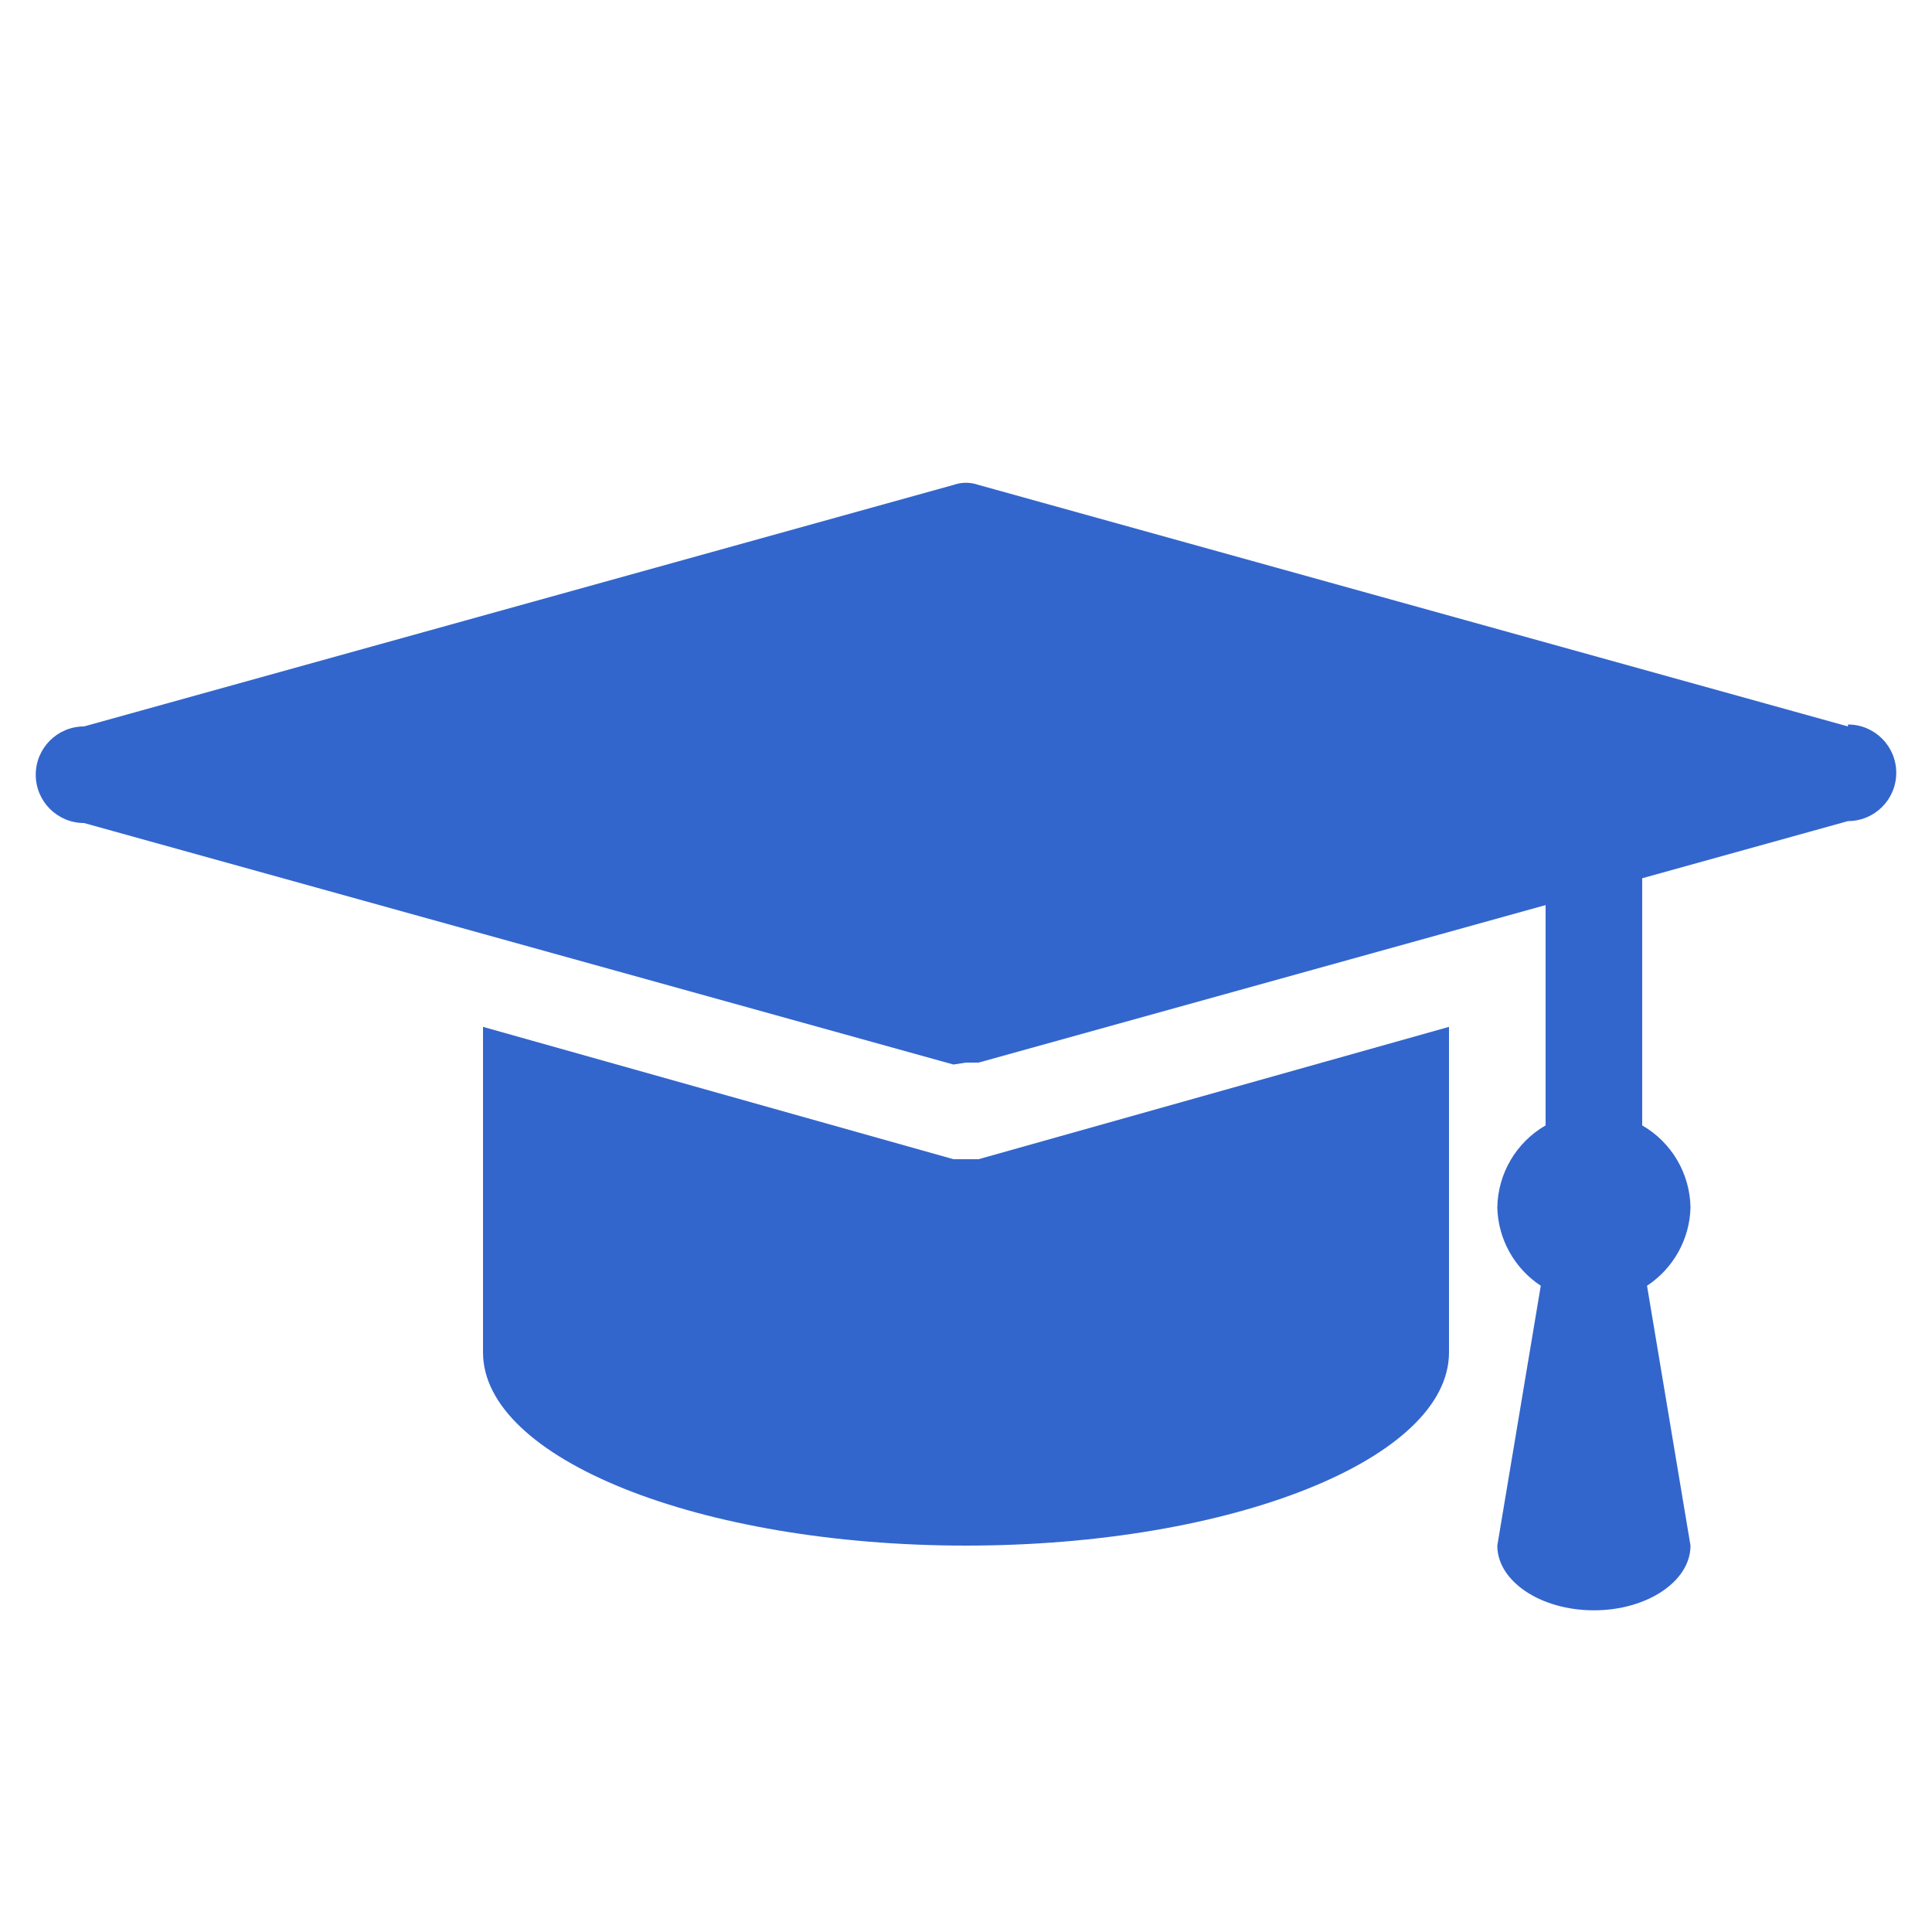
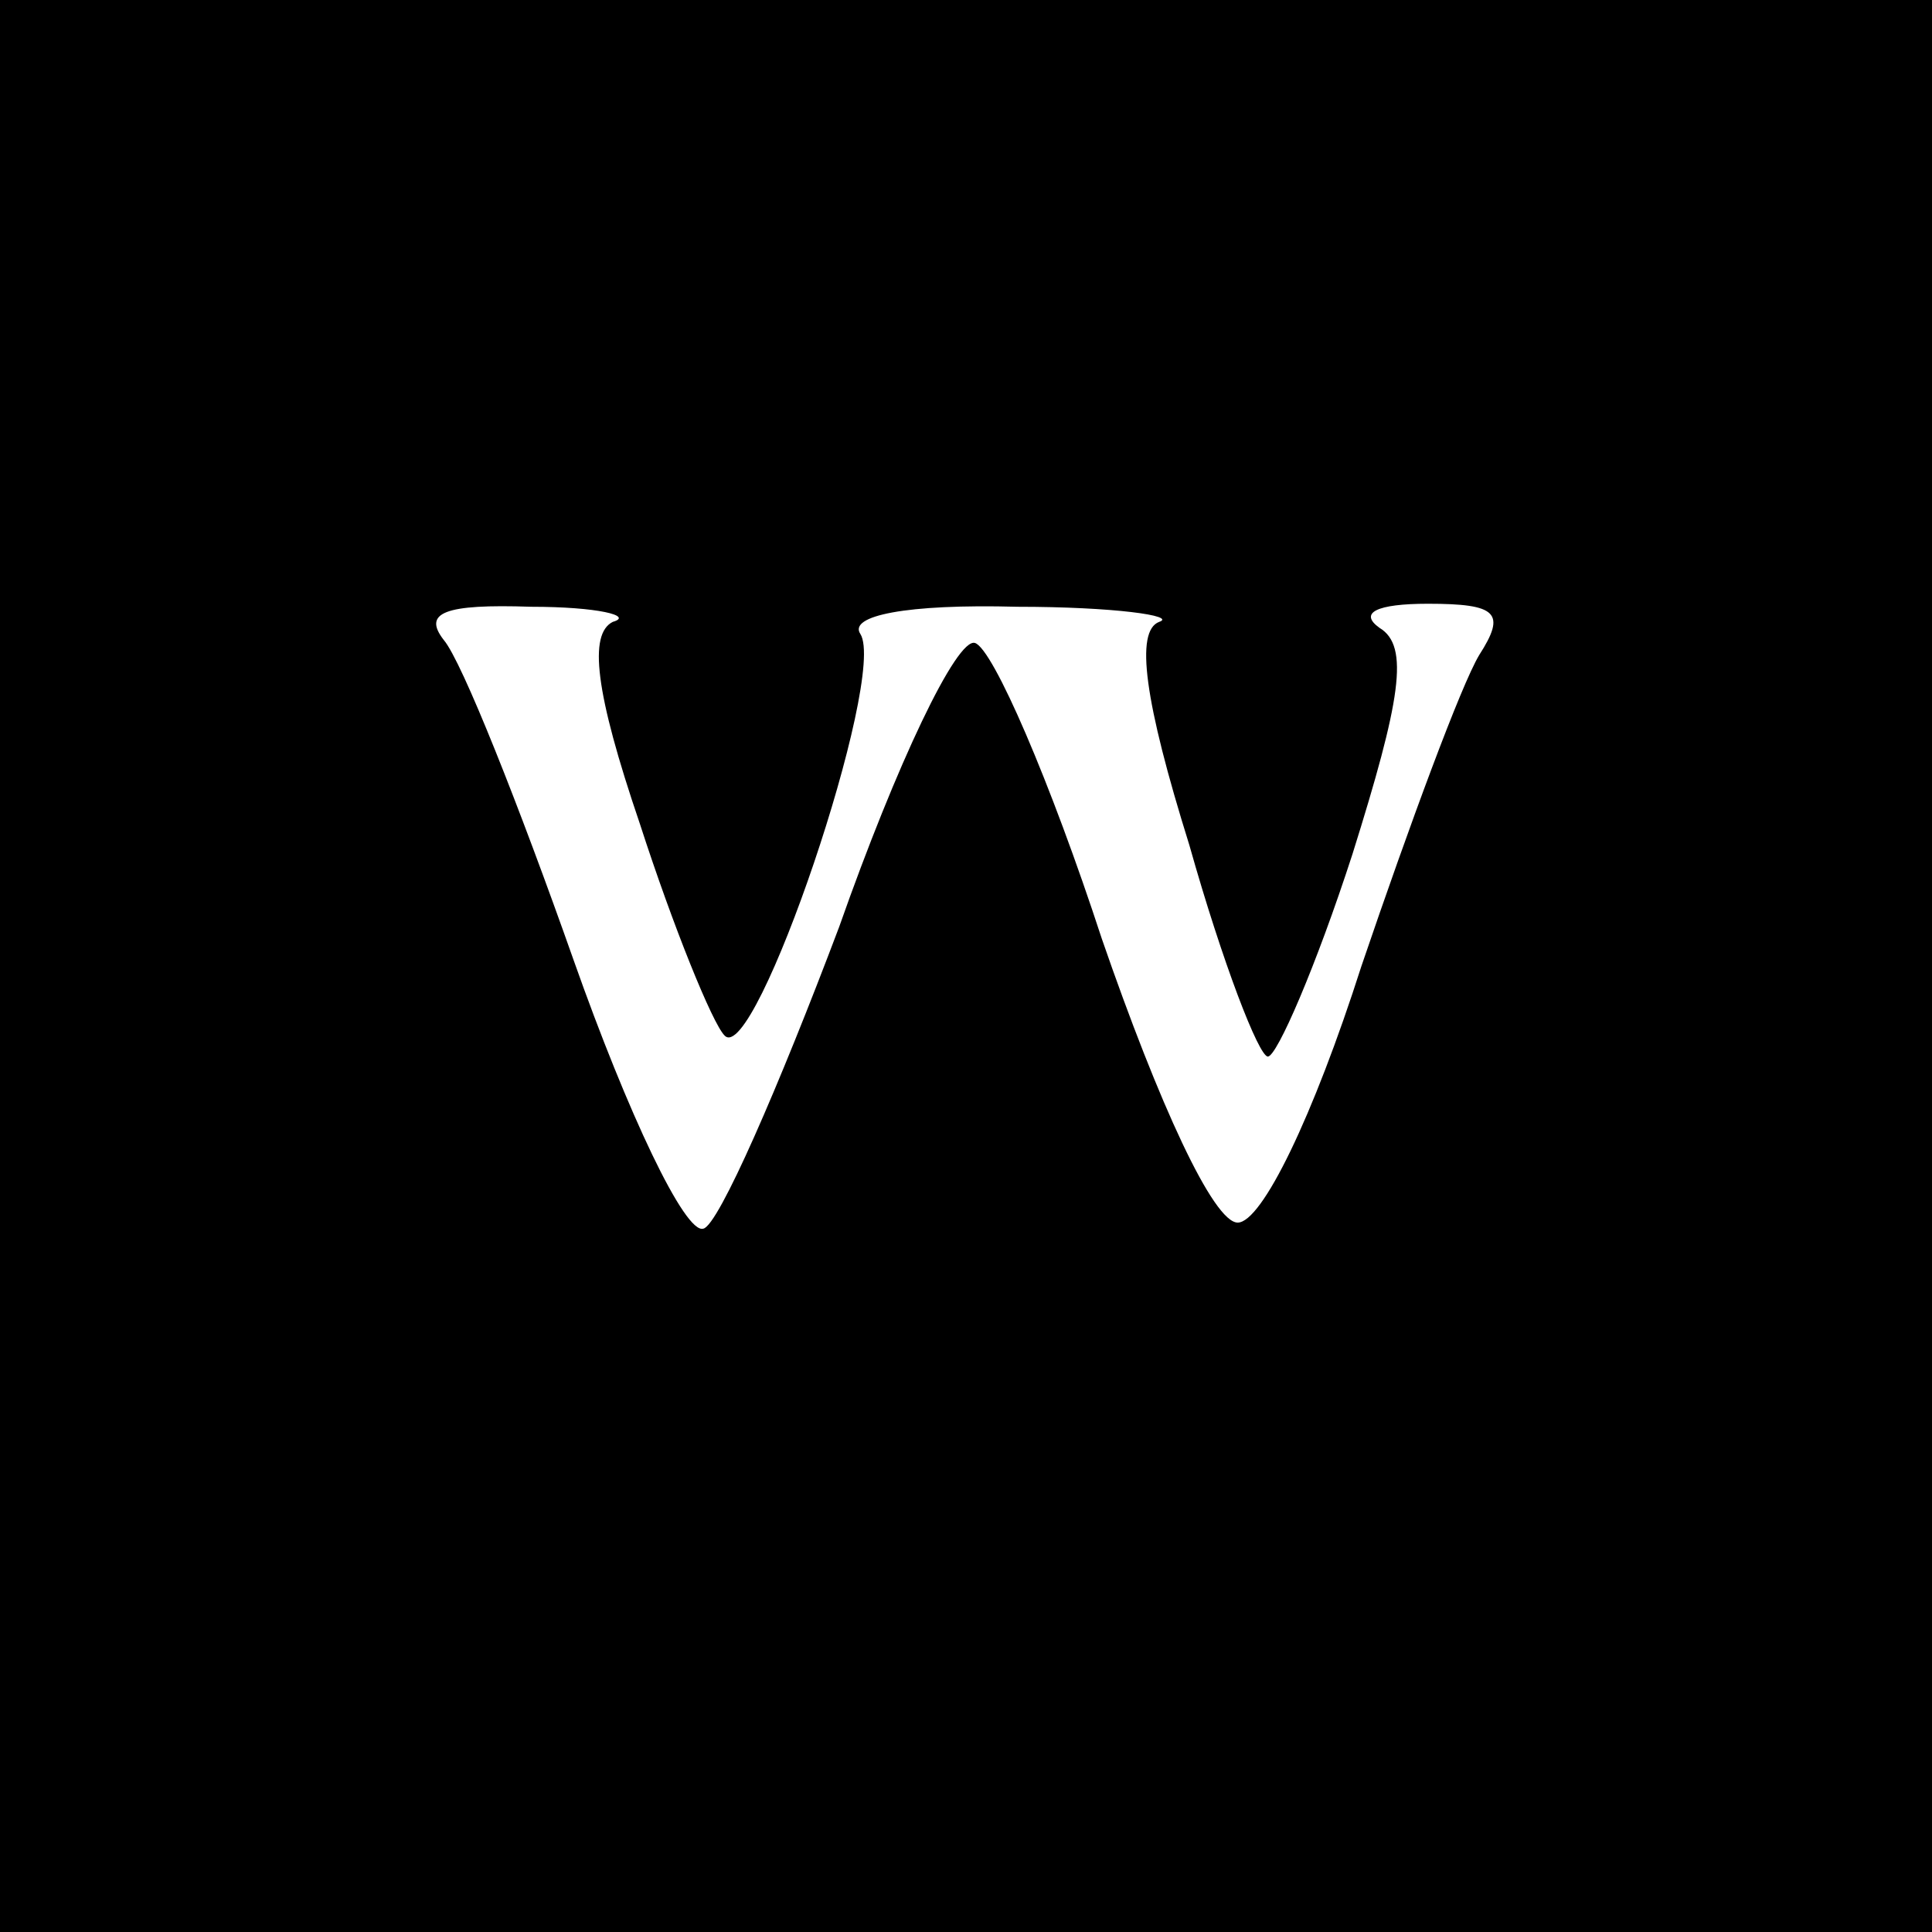
- <svg xmlns="http://www.w3.org/2000/svg" viewBox="2 2 20 20">
-   <path d="M12.13,14,12,14l-.13,0L7,12.63V16c0,1.1,2.24,2,5,2s5-.9,5-2V12.63Z" fill="#36c" />
-   <path d="M21.13,9.52l-9-2.5a.39.39,0,0,0-.26,0l-9,2.5a.5.5,0,0,0,0,1l9,2.5L12,13l.13,0,9-2.5a.5.5,0,0,0,0-1Z" fill="#36c" />
-   <path d="M19.5,14.5a1,1,0,0,0-.5-.85V10H18v3.65a1,1,0,0,0-.5.85,1,1,0,0,0,.45.81L17.5,18c0,.37.45.67,1,.67s1-.3,1-.67l-.45-2.69A1,1,0,0,0,19.5,14.5Z" fill="#36c" />
+ <svg xmlns="http://www.w3.org/2000/svg" version="1.0" width="64pt" height="64pt" viewBox="0 0 64 64" preserveAspectRatio="xMidYMid meet">
+   <g transform="translate(0,64) scale(0.1,-0.1)" fill="#000000" stroke="none">
+     <path d="M0 320 l0 -320 320 0 320 0 0 320 0 320 -320 0 -320 0 0 -320z m203 114 c-8 -4 -6 -23 9 -67 11 -34 24 -66 28 -70 10 -11 54 119 45 133 -4 6 15 10 52 9 32 0 53 -3 47 -5 -8 -3 -5 -26 10 -74 11 -39 23 -70 26 -70 3 0 16 30 28 67 16 51 19 69 9 75 -7 5 -1 8 16 8 23 0 26 -3 17 -17 -6 -10 -23 -56 -39 -103 -16 -50 -33 -85 -41 -85 -8 0 -26 39 -45 94 -17 52 -36 96 -42 98 -6 2 -26 -40 -45 -94 -20 -53 -40 -99 -45 -100 -6 -2 -25 38 -43 89 -18 51 -37 99 -43 106 -7 9 0 12 29 11 22 0 34 -3 27 -5z" />
+   </g>
</svg>
